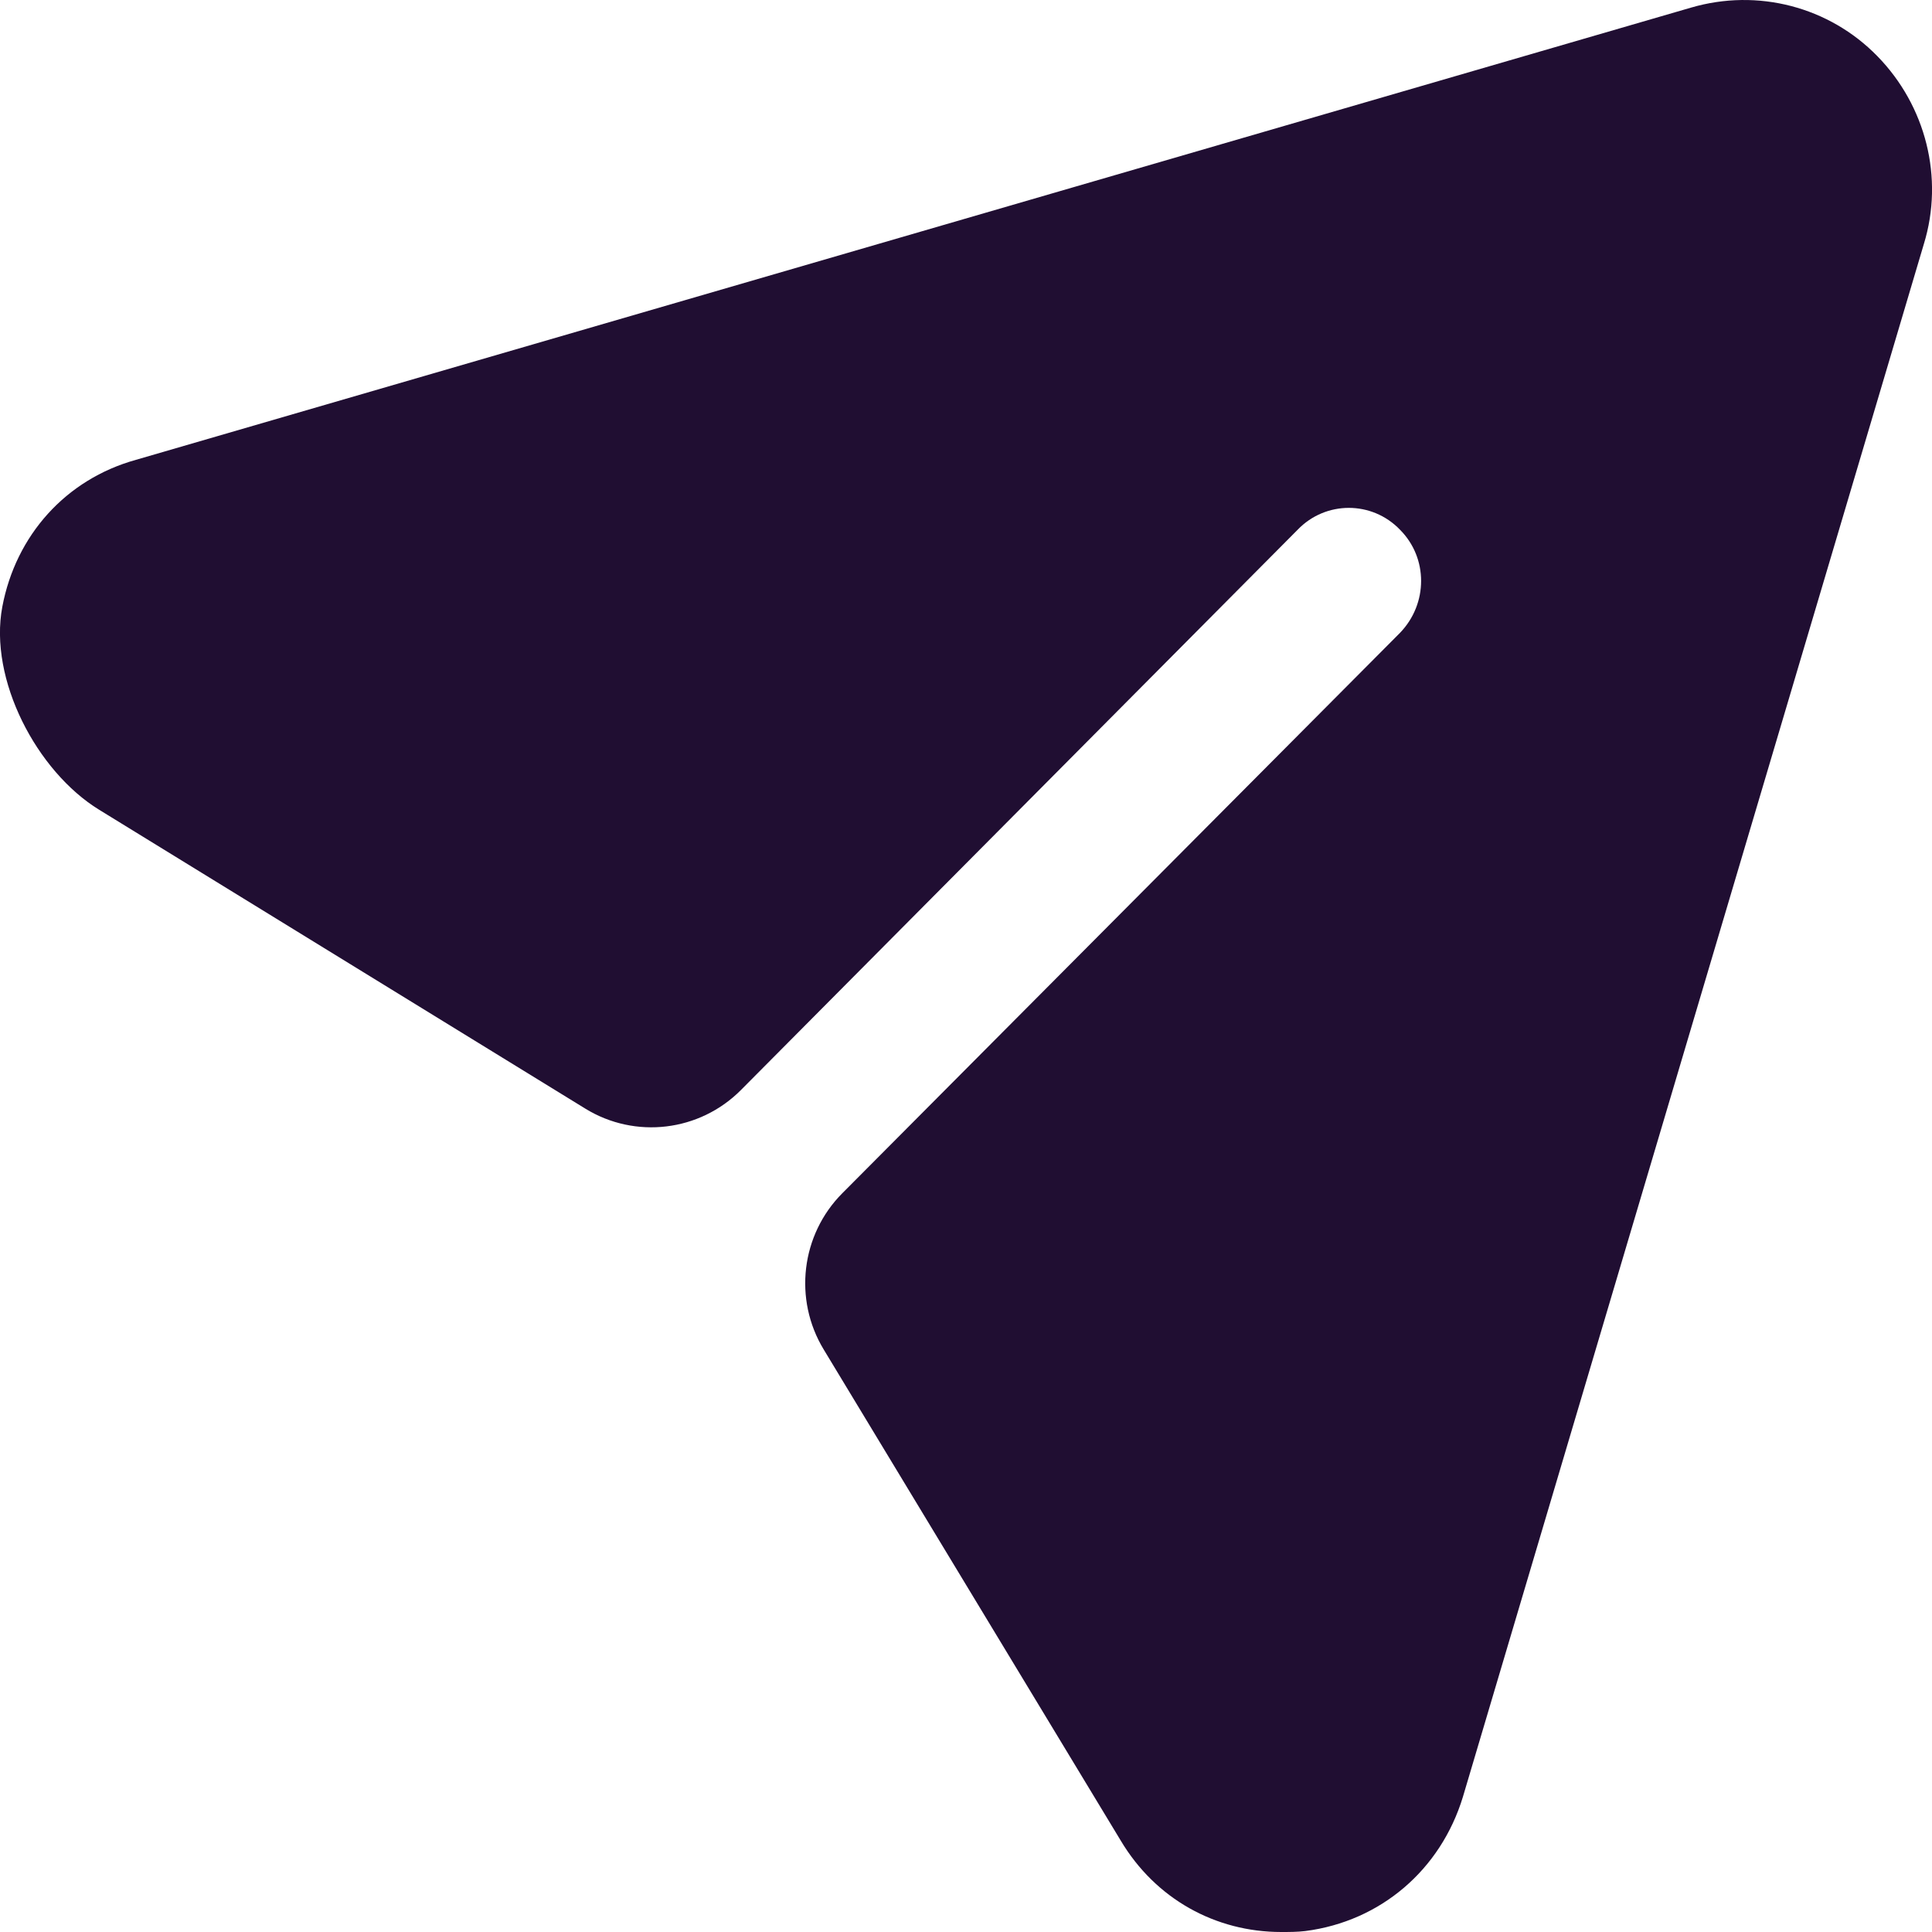
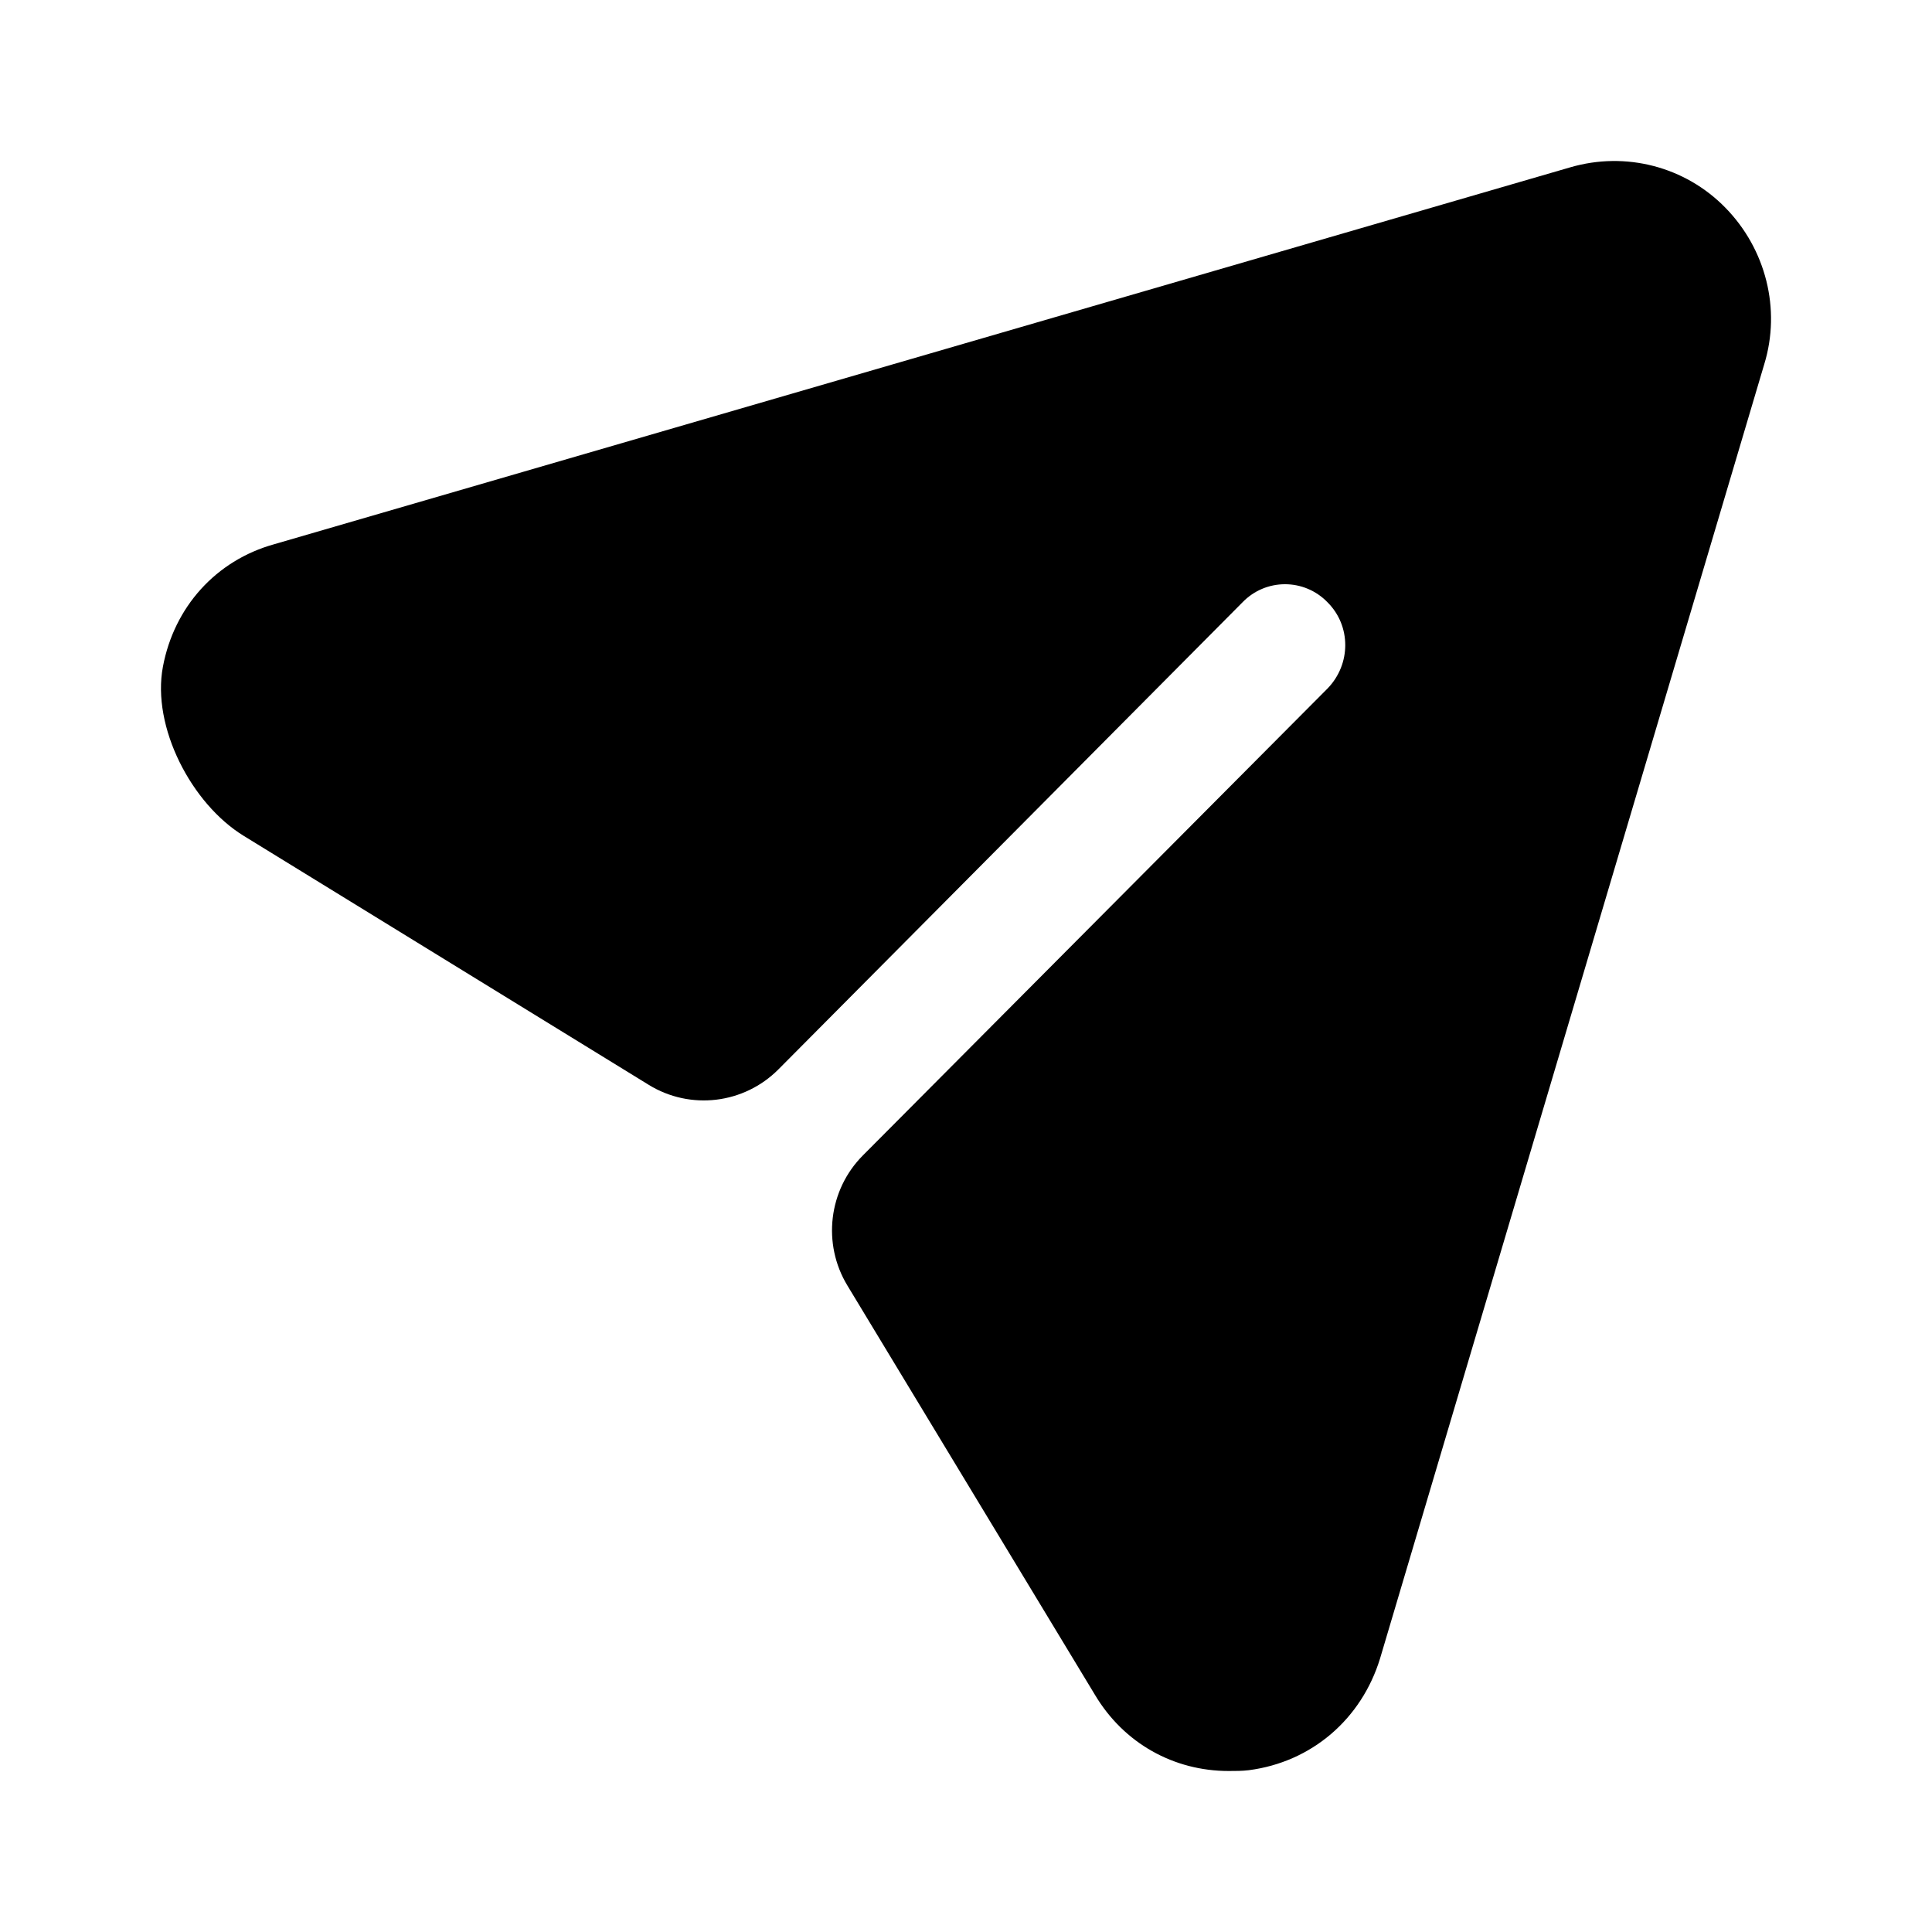
- <svg xmlns="http://www.w3.org/2000/svg" width="20" height="20" viewBox="0 0 20 20" fill="none">
-   <path d="M19.435 0.582C18.935 0.069 18.195 -0.123 17.505 0.079L1.408 4.76C0.68 4.962 0.163 5.543 0.024 6.281C-0.118 7.032 0.379 7.985 1.027 8.383L6.06 11.477C6.576 11.794 7.242 11.714 7.67 11.284L13.433 5.484C13.723 5.182 14.203 5.182 14.493 5.484C14.784 5.776 14.784 6.249 14.493 6.551L8.72 12.352C8.292 12.781 8.212 13.451 8.527 13.97L11.602 19.054C11.962 19.658 12.583 20 13.263 20C13.343 20 13.433 20 13.513 19.99C14.293 19.889 14.914 19.356 15.144 18.601L19.916 2.525C20.126 1.84 19.936 1.095 19.435 0.582Z" fill="#200E32" />
+ <svg xmlns="http://www.w3.org/2000/svg" width="24" height="24" viewBox="0 0 24 24" fill="none">
+   <path d="M21.435 2.582C20.935 2.069 20.195 1.877 19.505 2.079L3.408 6.76C2.68 6.962 2.163 7.543 2.024 8.281C1.882 9.031 2.379 9.985 3.027 10.383L8.06 13.477C8.576 13.794 9.242 13.714 9.67 13.284L15.433 7.484C15.723 7.182 16.203 7.182 16.493 7.484C16.784 7.776 16.784 8.249 16.493 8.551L10.72 14.352C10.292 14.781 10.212 15.451 10.527 15.97L13.602 21.054C13.962 21.658 14.583 22 15.263 22C15.343 22 15.433 22 15.513 21.99C16.293 21.889 16.913 21.356 17.144 20.601L21.916 4.525C22.126 3.84 21.936 3.095 21.435 2.582Z" fill="black" />
</svg>
